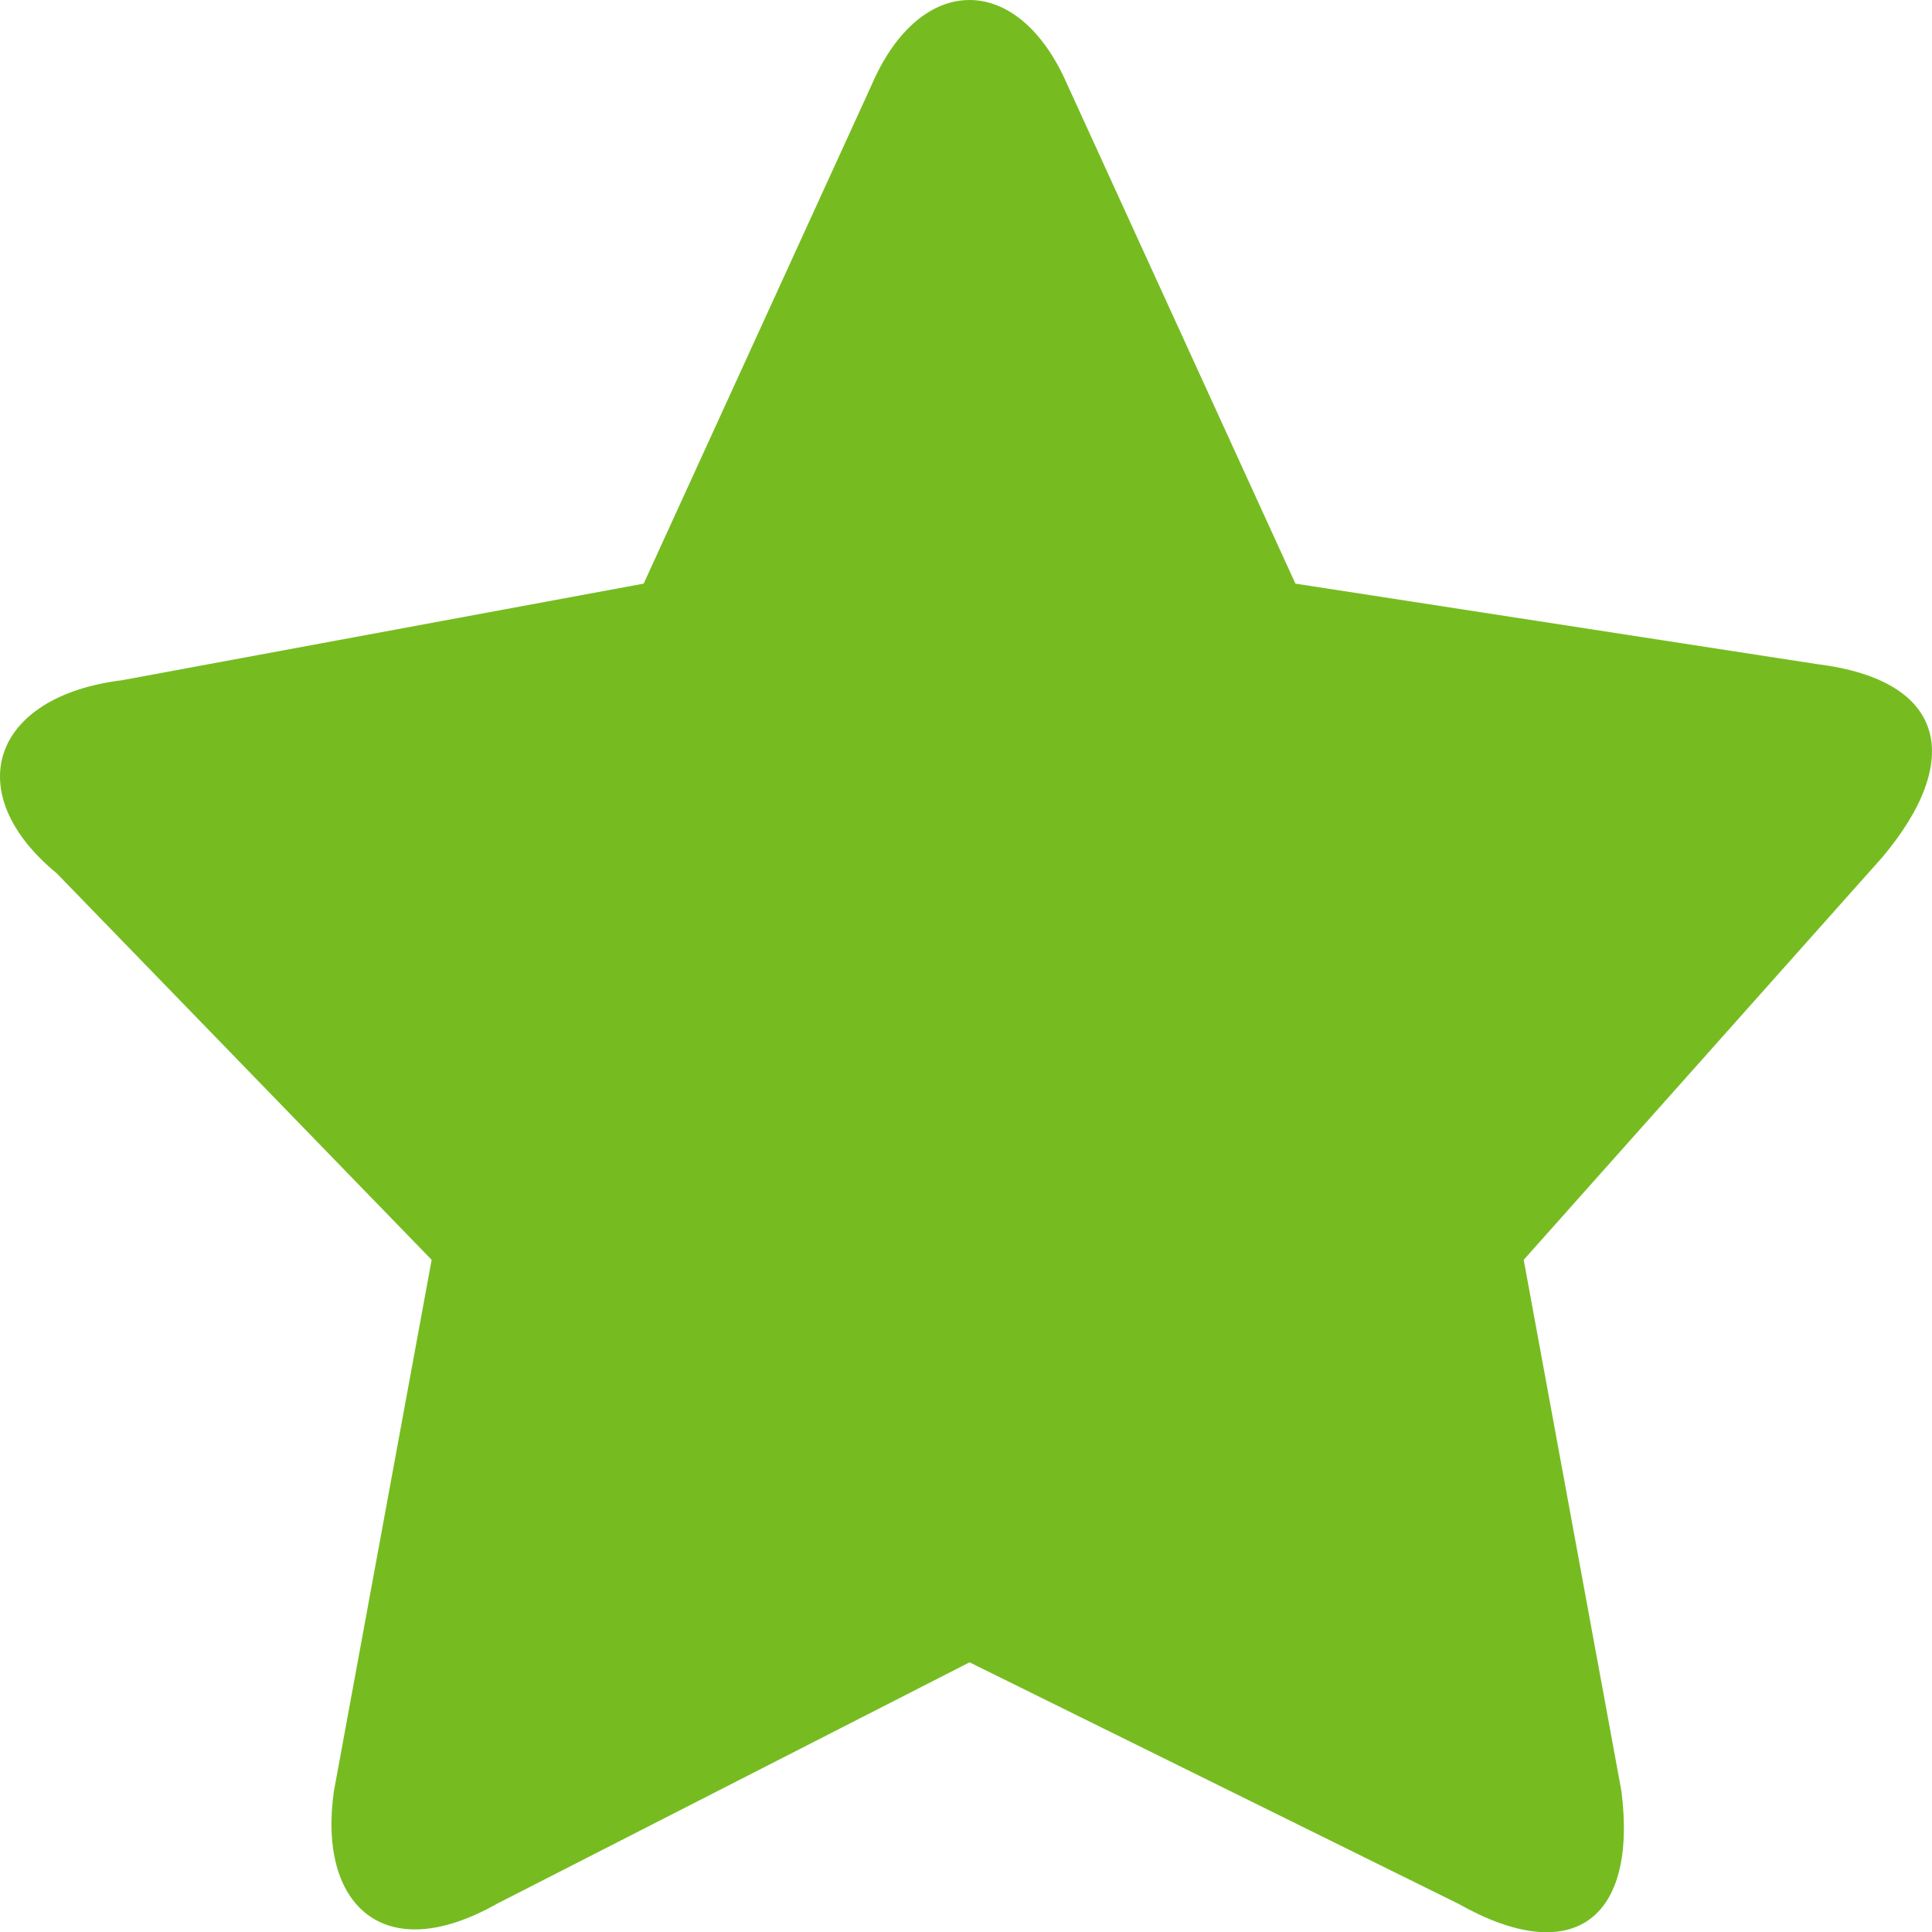
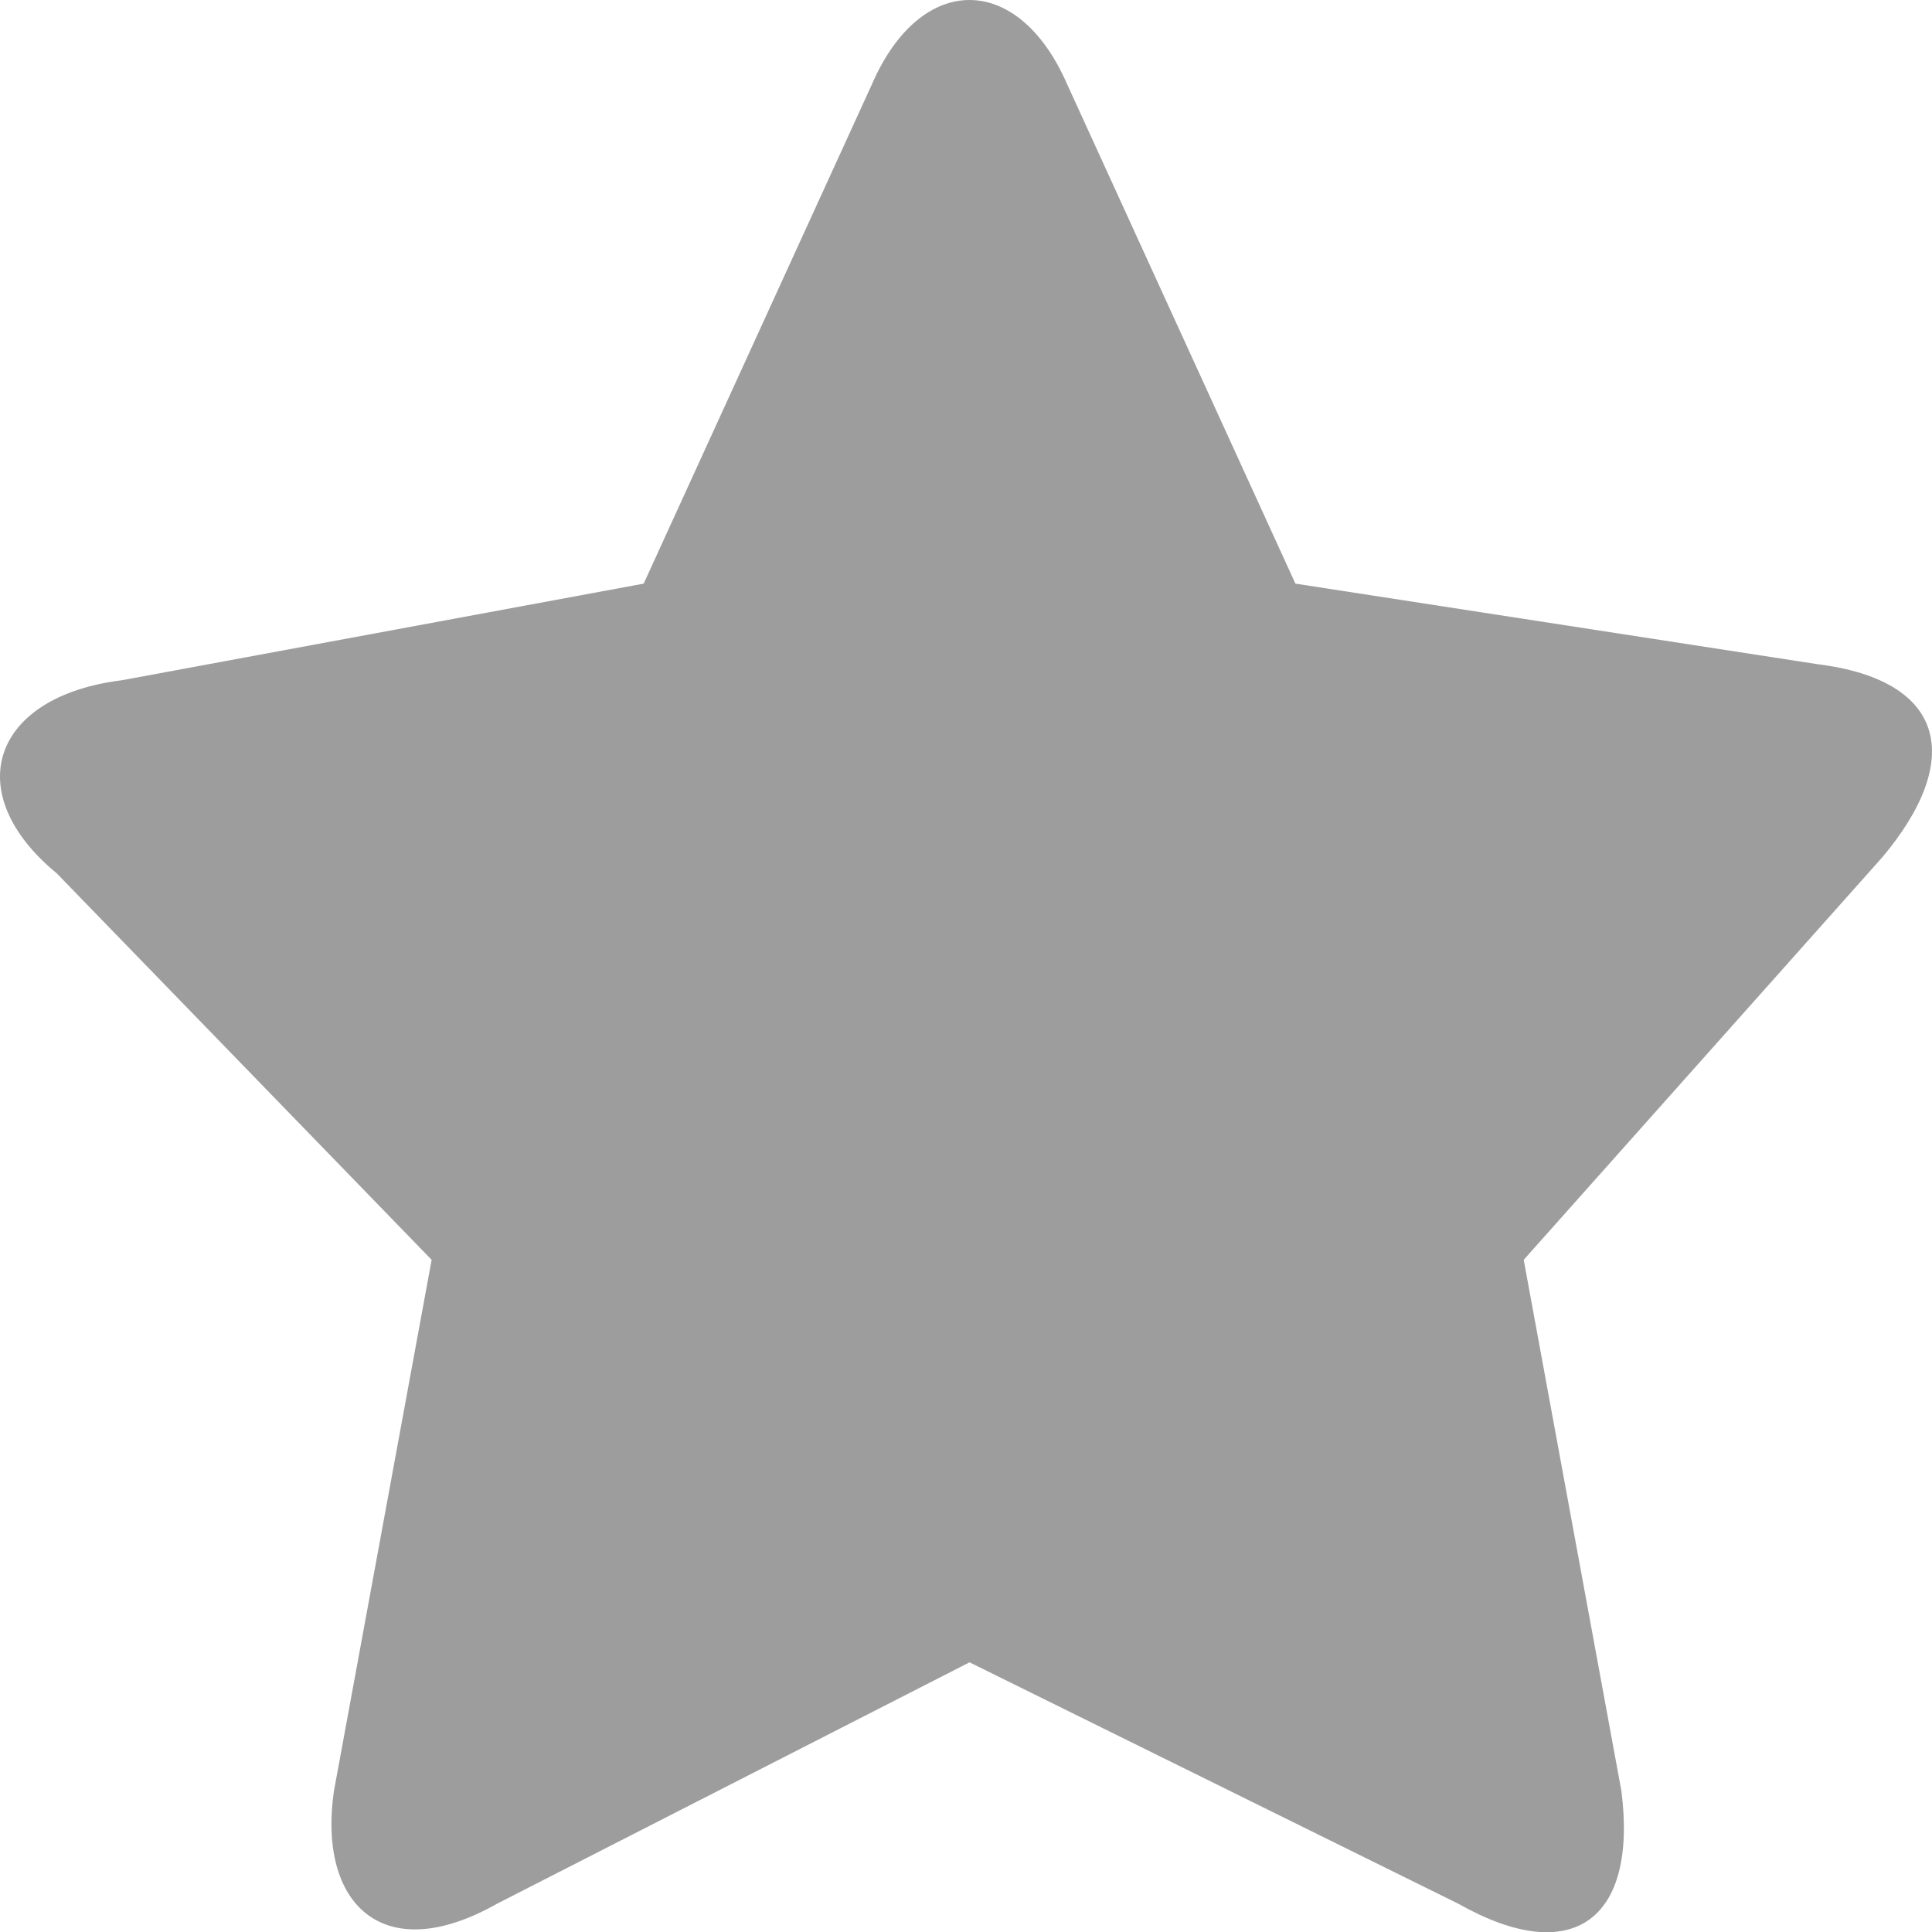
<svg xmlns="http://www.w3.org/2000/svg" width="12" height="12" viewBox="0 0 12 12">
-   <path fill="#76BC21" fill-rule="evenodd" d="M3.086 11.825c-.708.4-1.113 0-1.012-.7l.607-3.3-2.328-2.4c-.607-.5-.405-1.1.405-1.2l3.24-.6 1.417-3.1c.303-.7.91-.7 1.214 0l1.417 3.1 3.24.5c.81.1.91.6.405 1.2l-2.227 2.5.607 3.3c.101.8-.304 1.1-1.012.7l-3.037-1.5-2.936 1.5z" />
+   <path fill="#9d9d9d" fill-rule="evenodd" d="M3.086 11.825c-.708.4-1.113 0-1.012-.7l.607-3.3-2.328-2.4c-.607-.5-.405-1.1.405-1.2l3.24-.6 1.417-3.1c.303-.7.91-.7 1.214 0l1.417 3.1 3.24.5c.81.1.91.6.405 1.2l-2.227 2.5.607 3.3c.101.8-.304 1.1-1.012.7l-3.037-1.5-2.936 1.5z" />
</svg>
